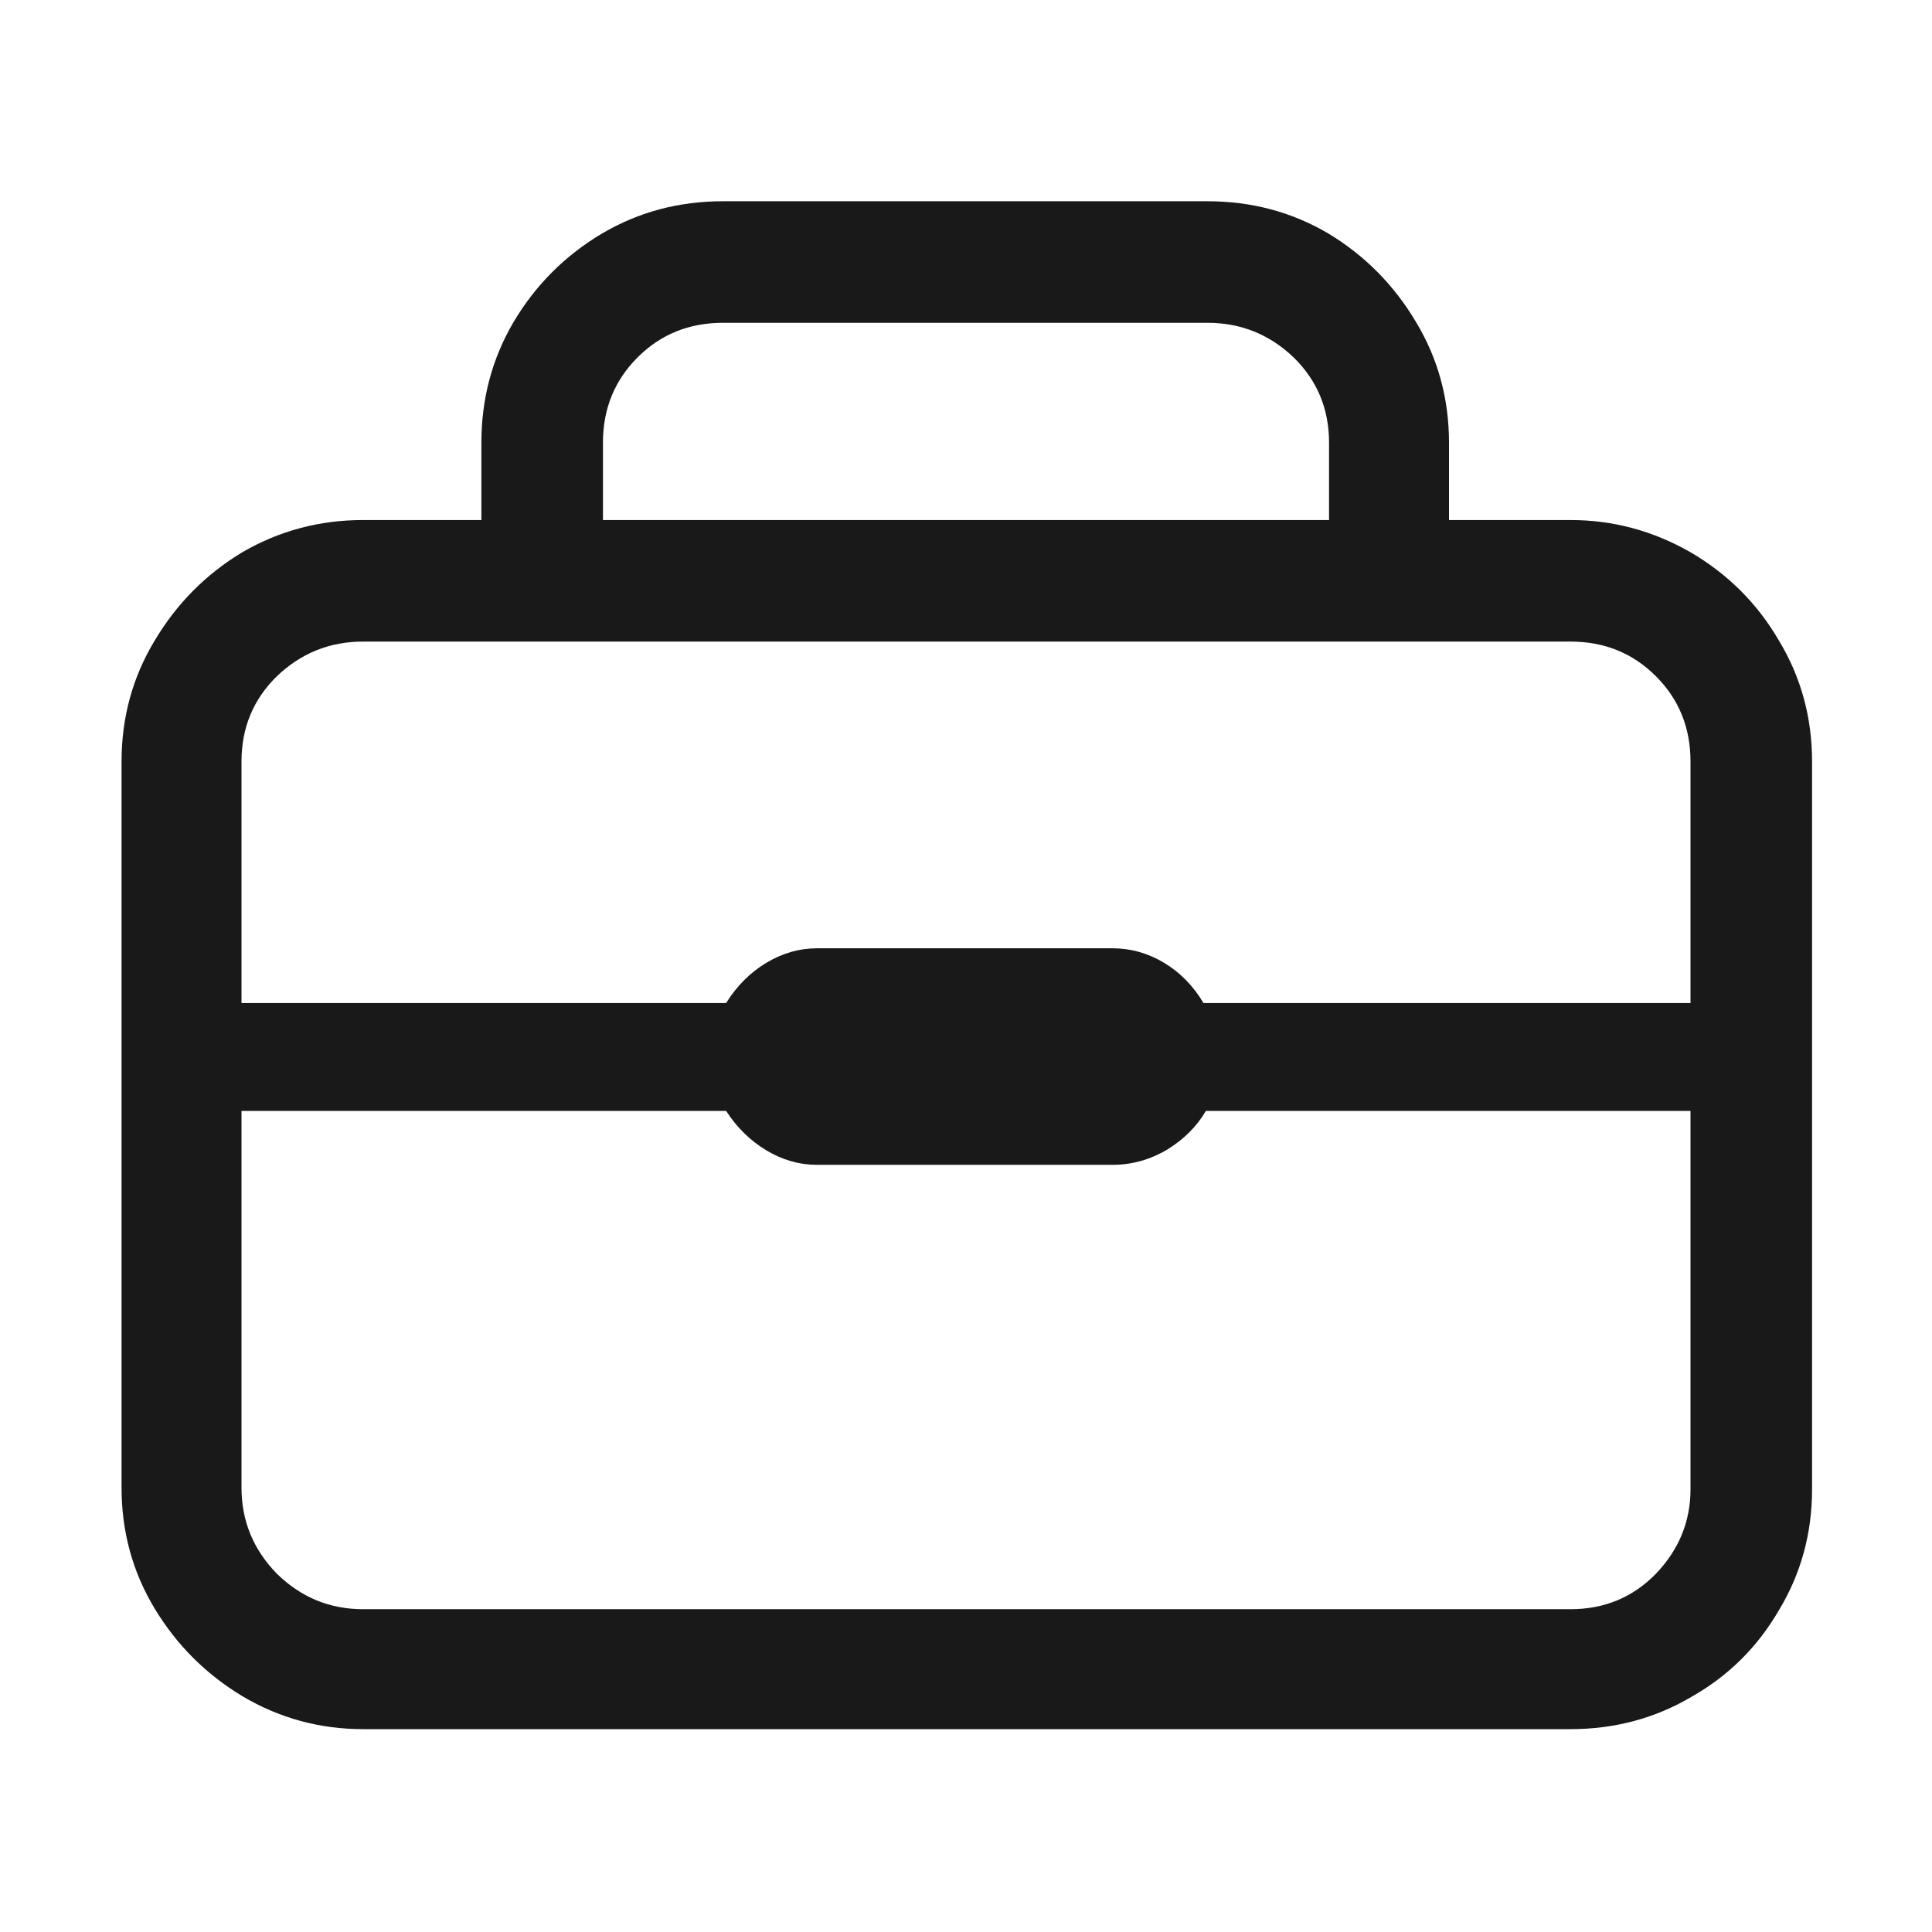
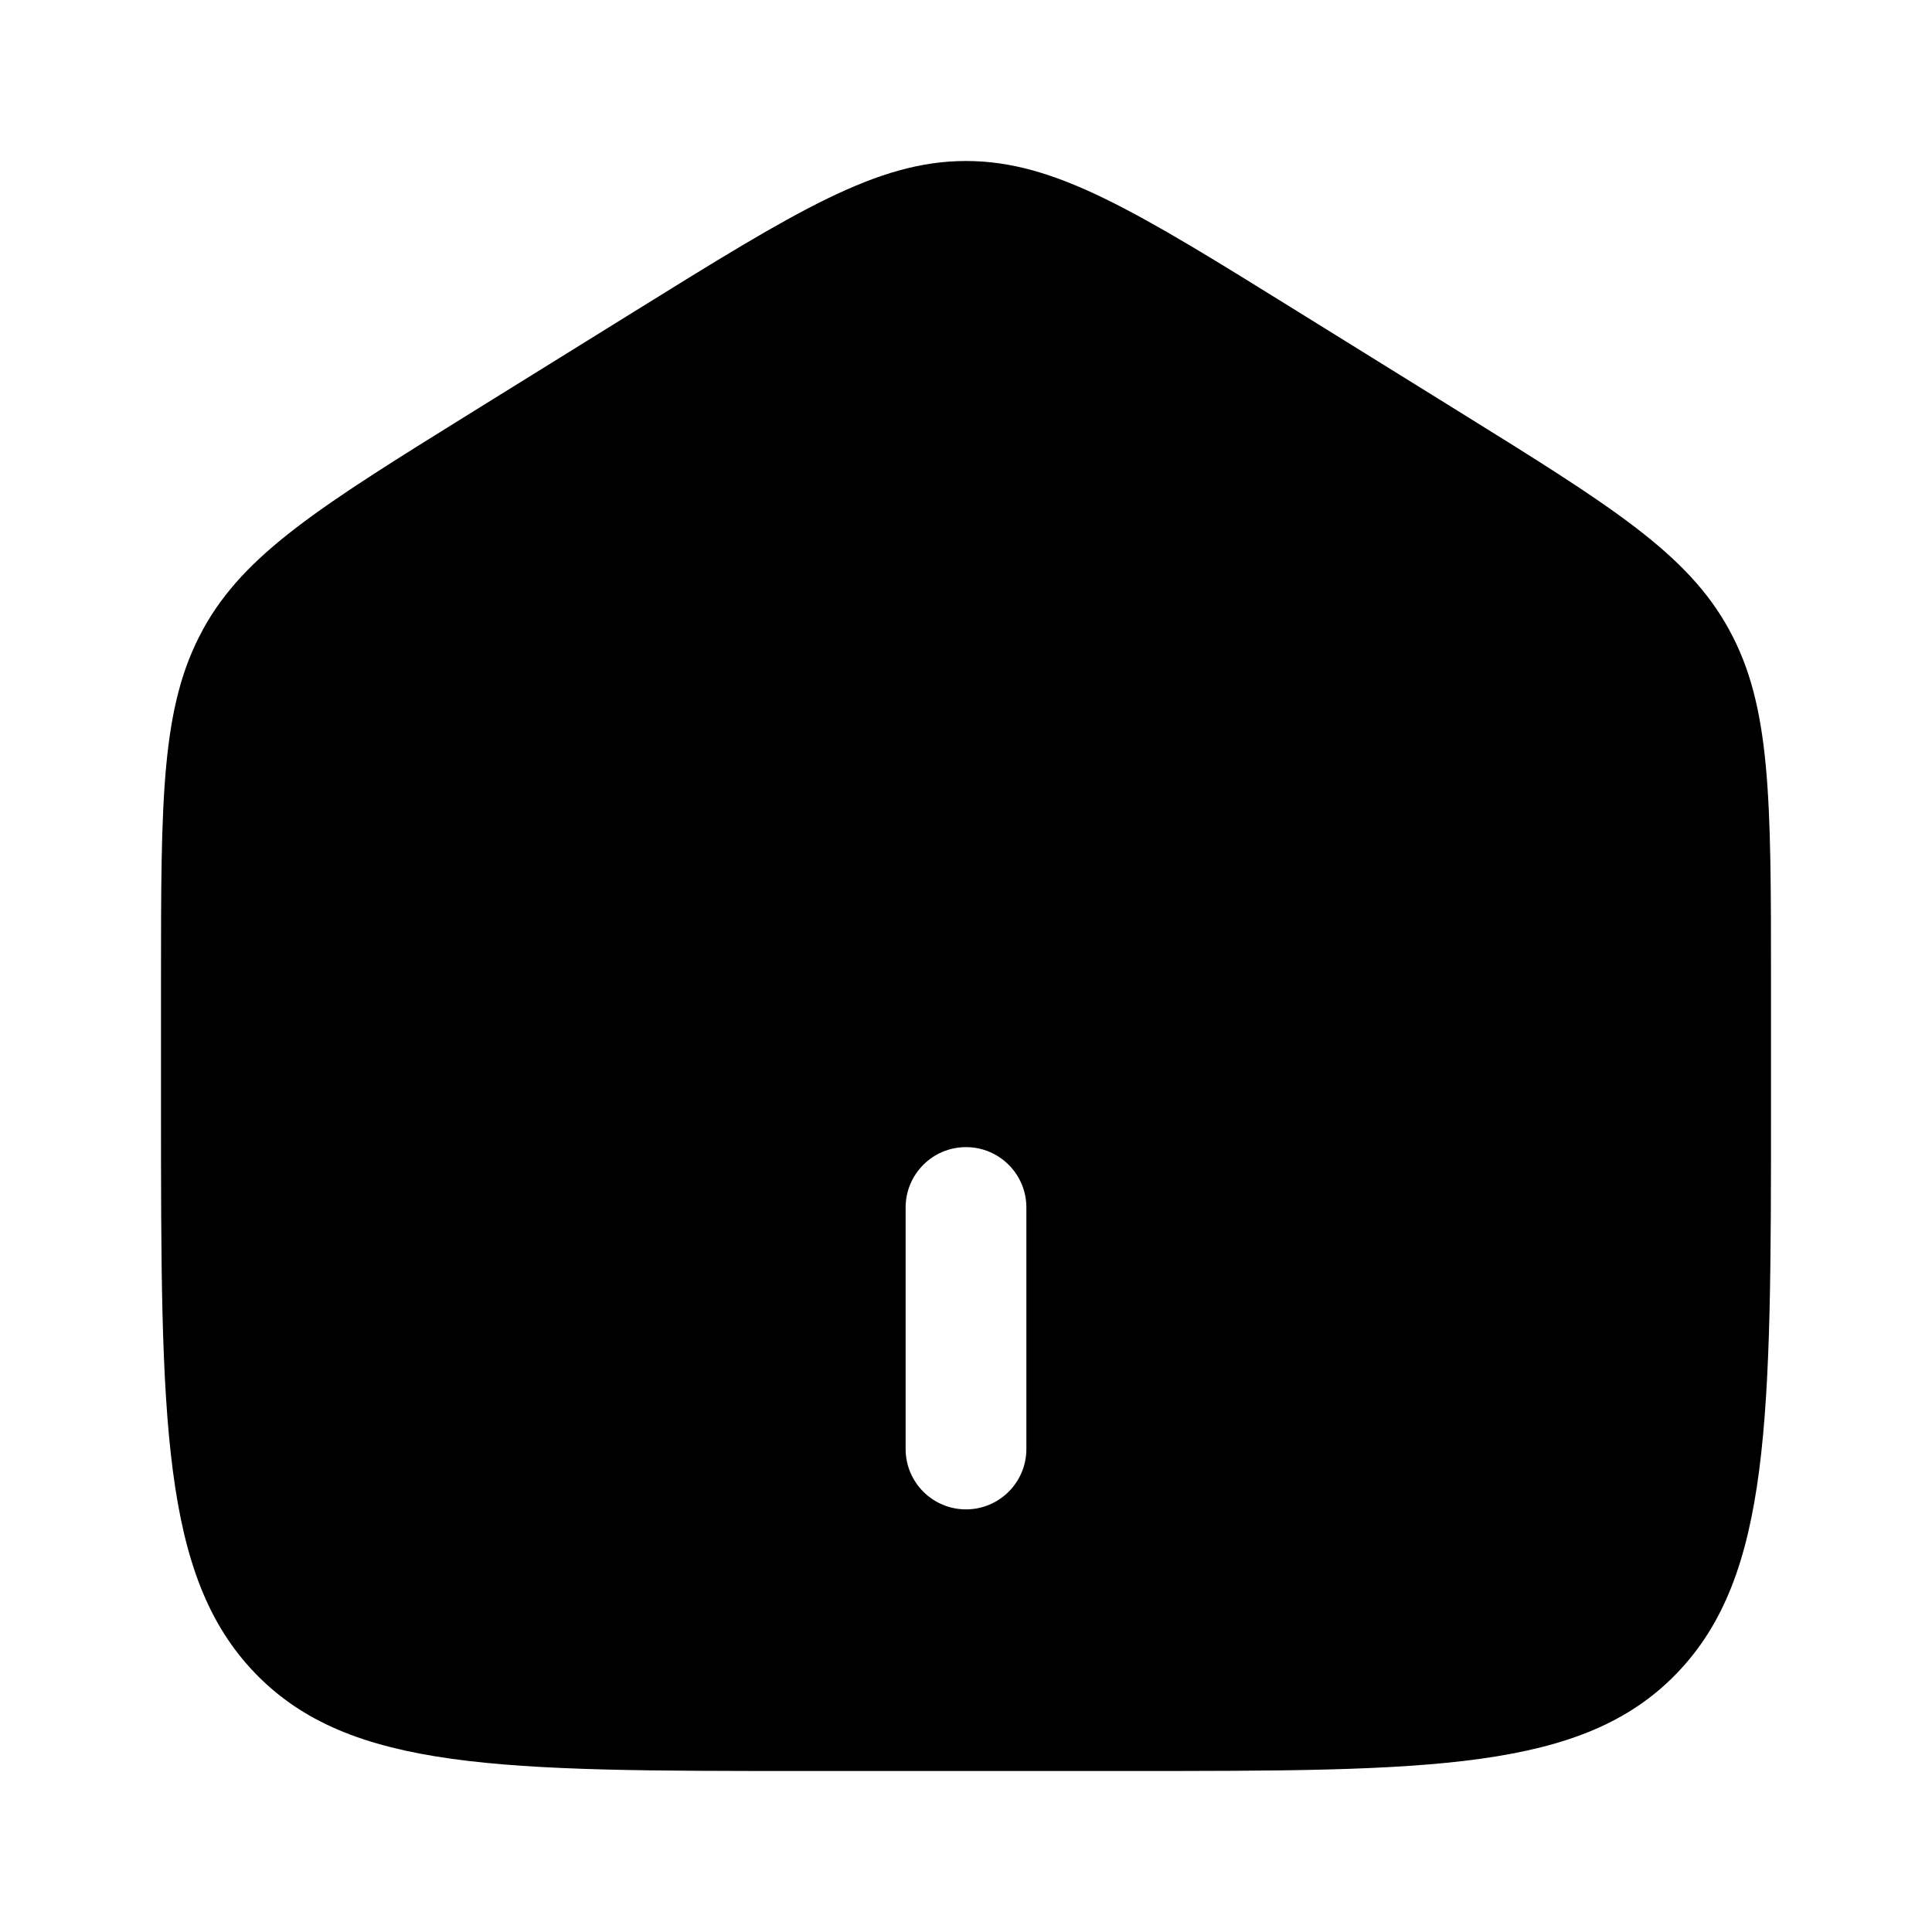
- <svg xmlns="http://www.w3.org/2000/svg" width="24" height="24">
-   <rect width="24" height="24" opacity="0" />
-   <g>
-     <path d="M18 6.46L18 5.5Q18 4.68 17.59 4Q17.18 3.31 16.5 2.9Q15.82 2.5 15 2.5L8.98 2.5Q8.16 2.5 7.48 2.9Q6.79 3.31 6.38 4Q5.98 4.68 5.98 5.5L5.98 6.46L4.51 6.46Q3.7 6.46 3.01 6.86Q2.33 7.27 1.92 7.96Q1.51 8.64 1.51 9.46L1.51 18.48Q1.51 19.3 1.92 19.98Q2.33 20.66 3.01 21.07Q3.7 21.48 4.51 21.48L19.51 21.48Q20.33 21.48 21.01 21.08Q21.7 20.69 22.1 20Q22.51 19.32 22.51 18.5L22.51 9.46Q22.51 8.64 22.1 7.96Q21.7 7.27 21 6.86Q20.3 6.46 19.51 6.46ZM7.49 5.5Q7.49 4.87 7.92 4.44Q8.35 4.01 8.98 4.01L15 4.01Q15.62 4.01 16.07 4.44Q16.51 4.87 16.51 5.5L16.51 6.46L7.49 6.46L7.49 5.5ZM19.51 7.97Q20.14 7.97 20.57 8.4Q21 8.83 21 9.46L21 12.46L14.95 12.46Q14.76 12.14 14.46 11.96Q14.16 11.78 13.82 11.78L10.15 11.78Q9.82 11.78 9.52 11.96Q9.22 12.14 9.02 12.46L3 12.46L3 9.46Q3 8.83 3.44 8.4Q3.89 7.97 4.51 7.97L19.51 7.97ZM4.51 19.99Q3.89 19.99 3.44 19.55Q3 19.1 3 18.48L3 13.8L9.02 13.8Q9.22 14.11 9.52 14.29Q9.82 14.47 10.15 14.47L13.82 14.47Q14.18 14.47 14.5 14.28Q14.81 14.09 14.98 13.8L21 13.8L21 18.5Q21 19.1 20.57 19.55Q20.14 19.99 19.51 19.99L4.51 19.99Z" fill="rgba(0,0,0,0.902)" />
-   </g>
+ <svg xmlns="http://www.w3.org/2000/svg" width="128" height="128" viewBox="0 0 24 24">
+   <path fill="currentColor" fill-rule="evenodd" d="M2.52 7.823C2 8.77 2 9.915 2 12.203v1.522c0 3.9 0 5.851 1.172 7.063S6.229 22 10 22h4c3.771 0 5.657 0 6.828-1.212S22 17.626 22 13.725v-1.521c0-2.289 0-3.433-.52-4.381c-.518-.949-1.467-1.537-3.364-2.715l-2-1.241C14.111 2.622 13.108 2 12 2s-2.11.622-4.116 1.867l-2 1.241C3.987 6.286 3.038 6.874 2.519 7.823M11.25 18a.75.75 0 0 0 1.5 0v-3a.75.75 0 0 0-1.5 0z" clip-rule="evenodd" />
</svg>
